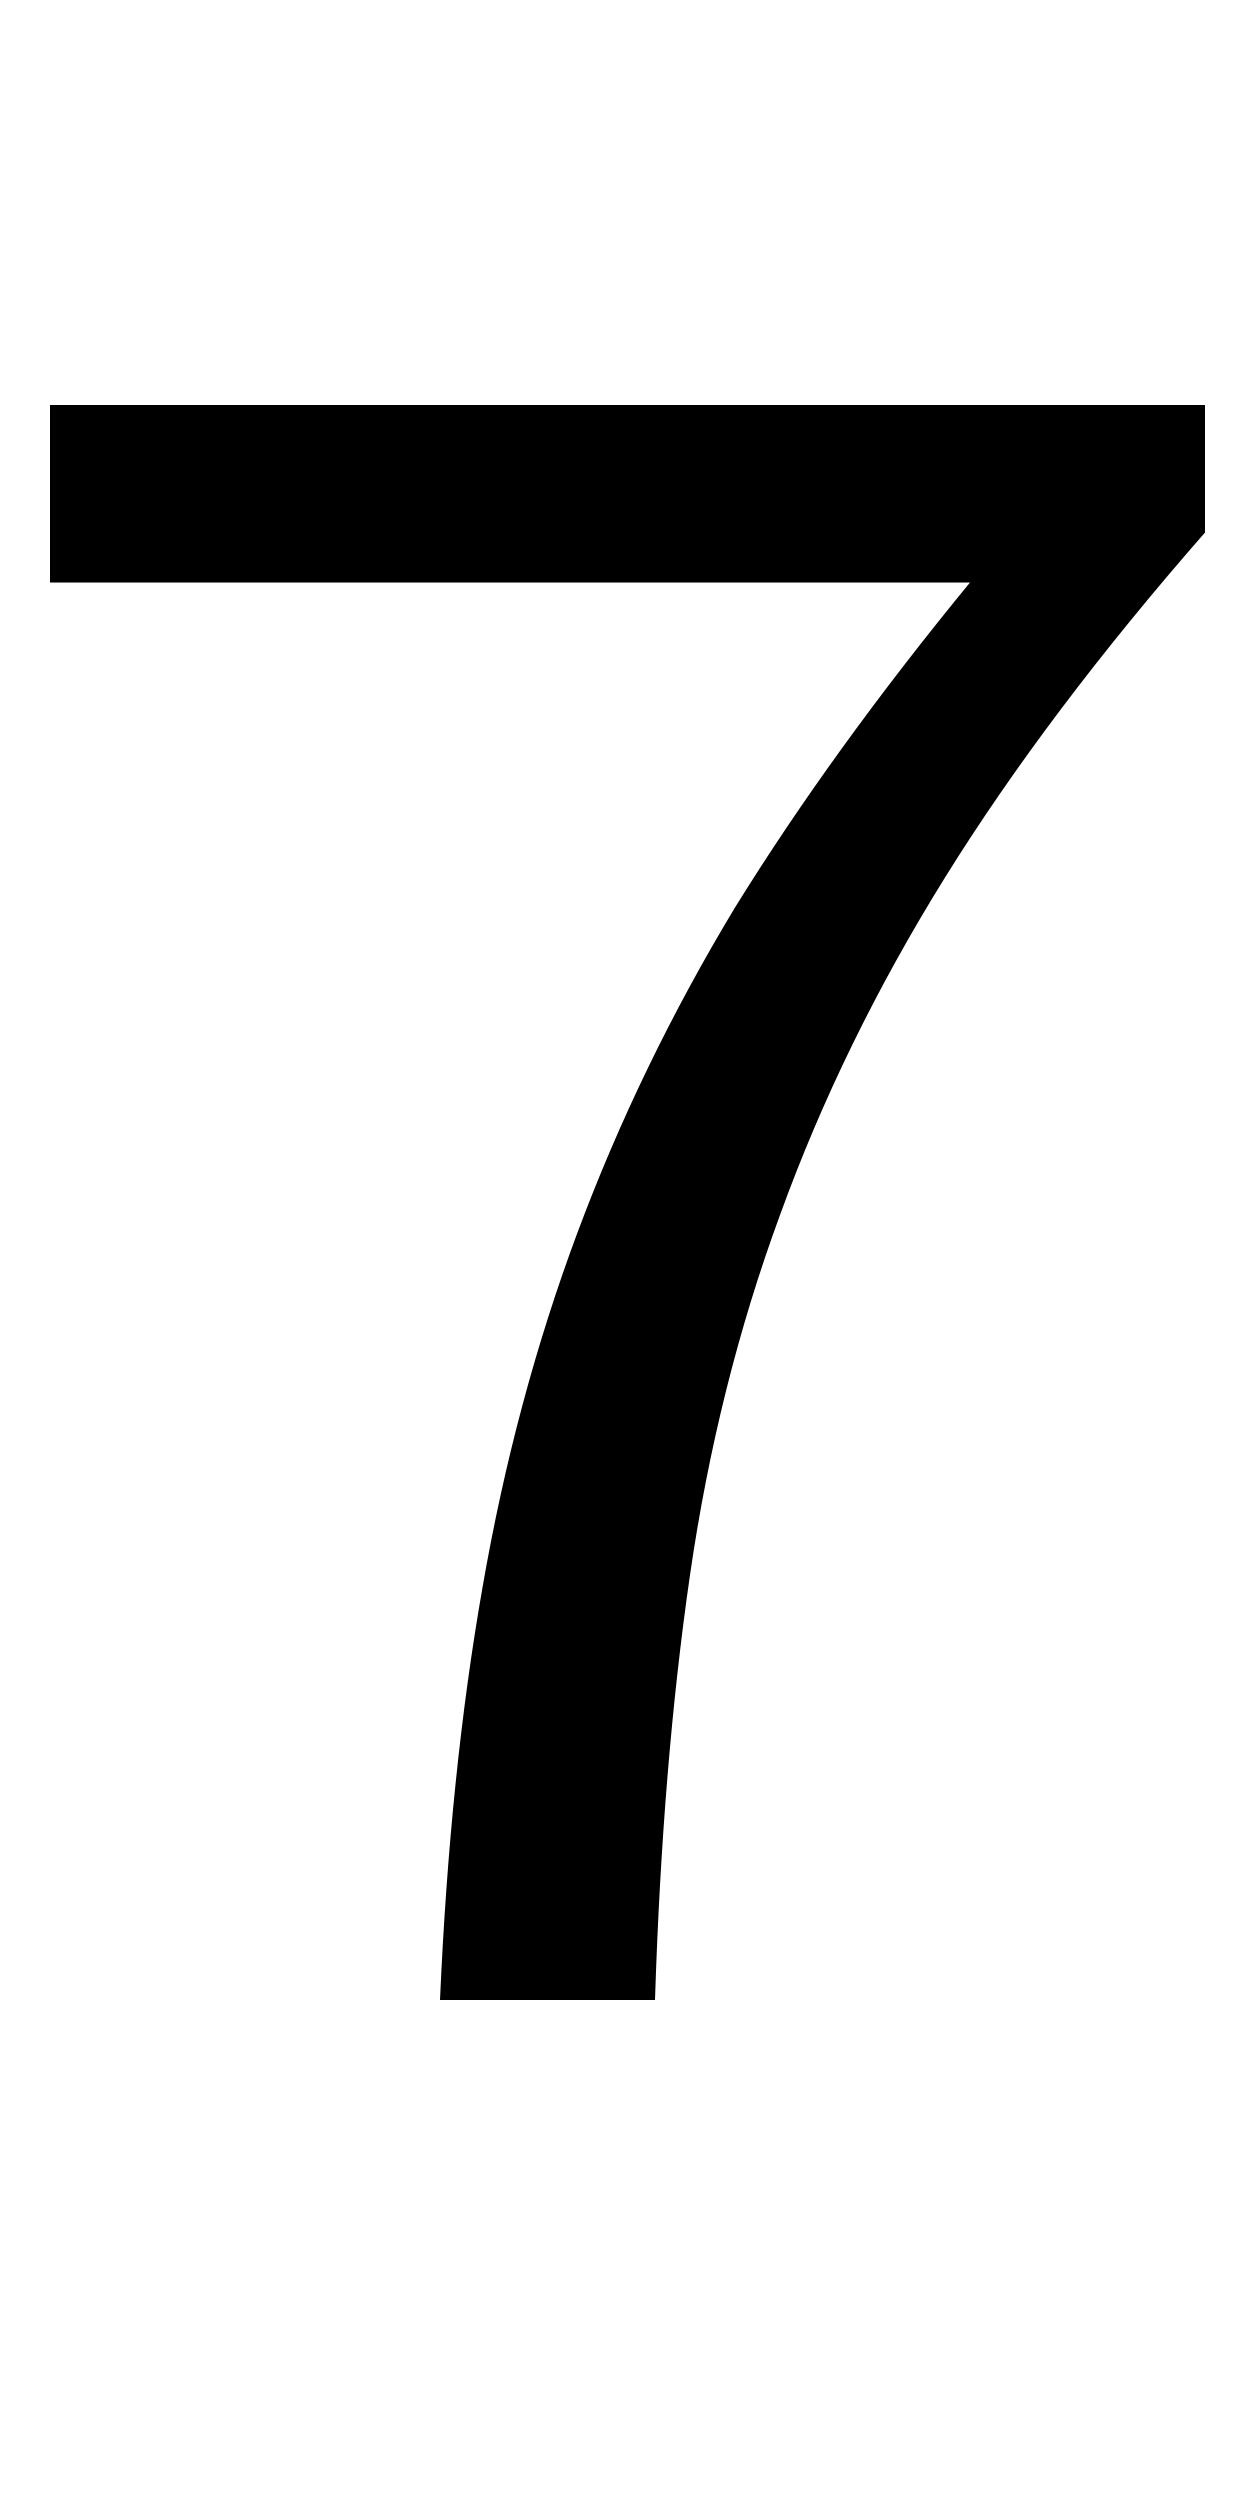
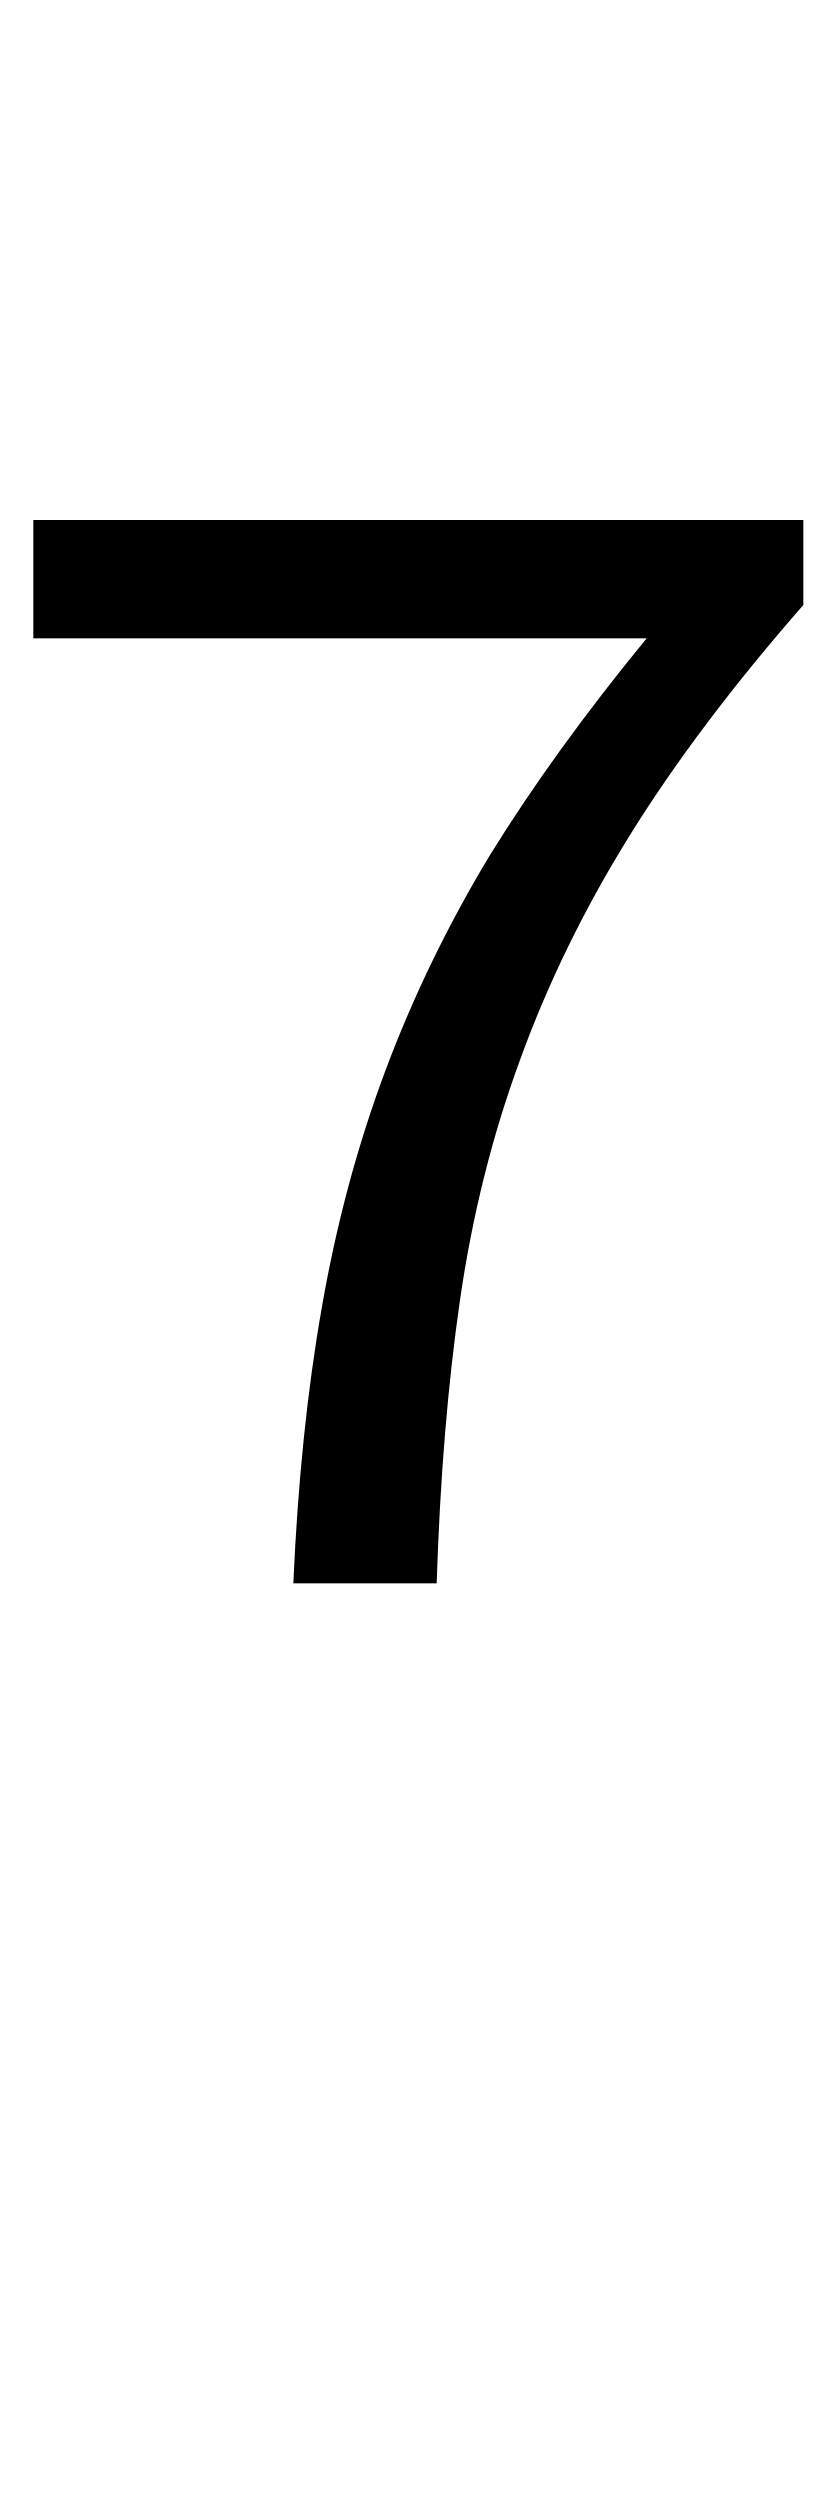
- <svg xmlns="http://www.w3.org/2000/svg" version="1.1" viewBox="0 0 50 100">
-   <g>
-     <g stroke-width=".265" aria-label="7">
-       <path d="m17.6 80q.4-9.1 1.7-16.5 1.3-7.5 3.8-14.2t6.3-13q3.9-6.3 9.4-13h-36.8v-7.1h46.2v5.1q-6.3 7.2-10.4 13.8t-6.6 13.5q-2.5 6.8-3.6 14.4t-1.4 17z" />
-     </g>
-   </g>
+ <svg xmlns="http://www.w3.org/2000/svg" version="1.1" viewBox="0 0 50 150">
+   <path fill="#000" d="m0,15 m17.6 80q.4-9.1 1.7-16.5 1.3-7.5 3.8-14.2t6.3-13q3.9-6.3 9.4-13h-36.8v-7.1h46.2v5.1q-6.3 7.2-10.4 13.8t-6.6 13.5q-2.5 6.8-3.6 14.4t-1.4 17z" />
</svg>
